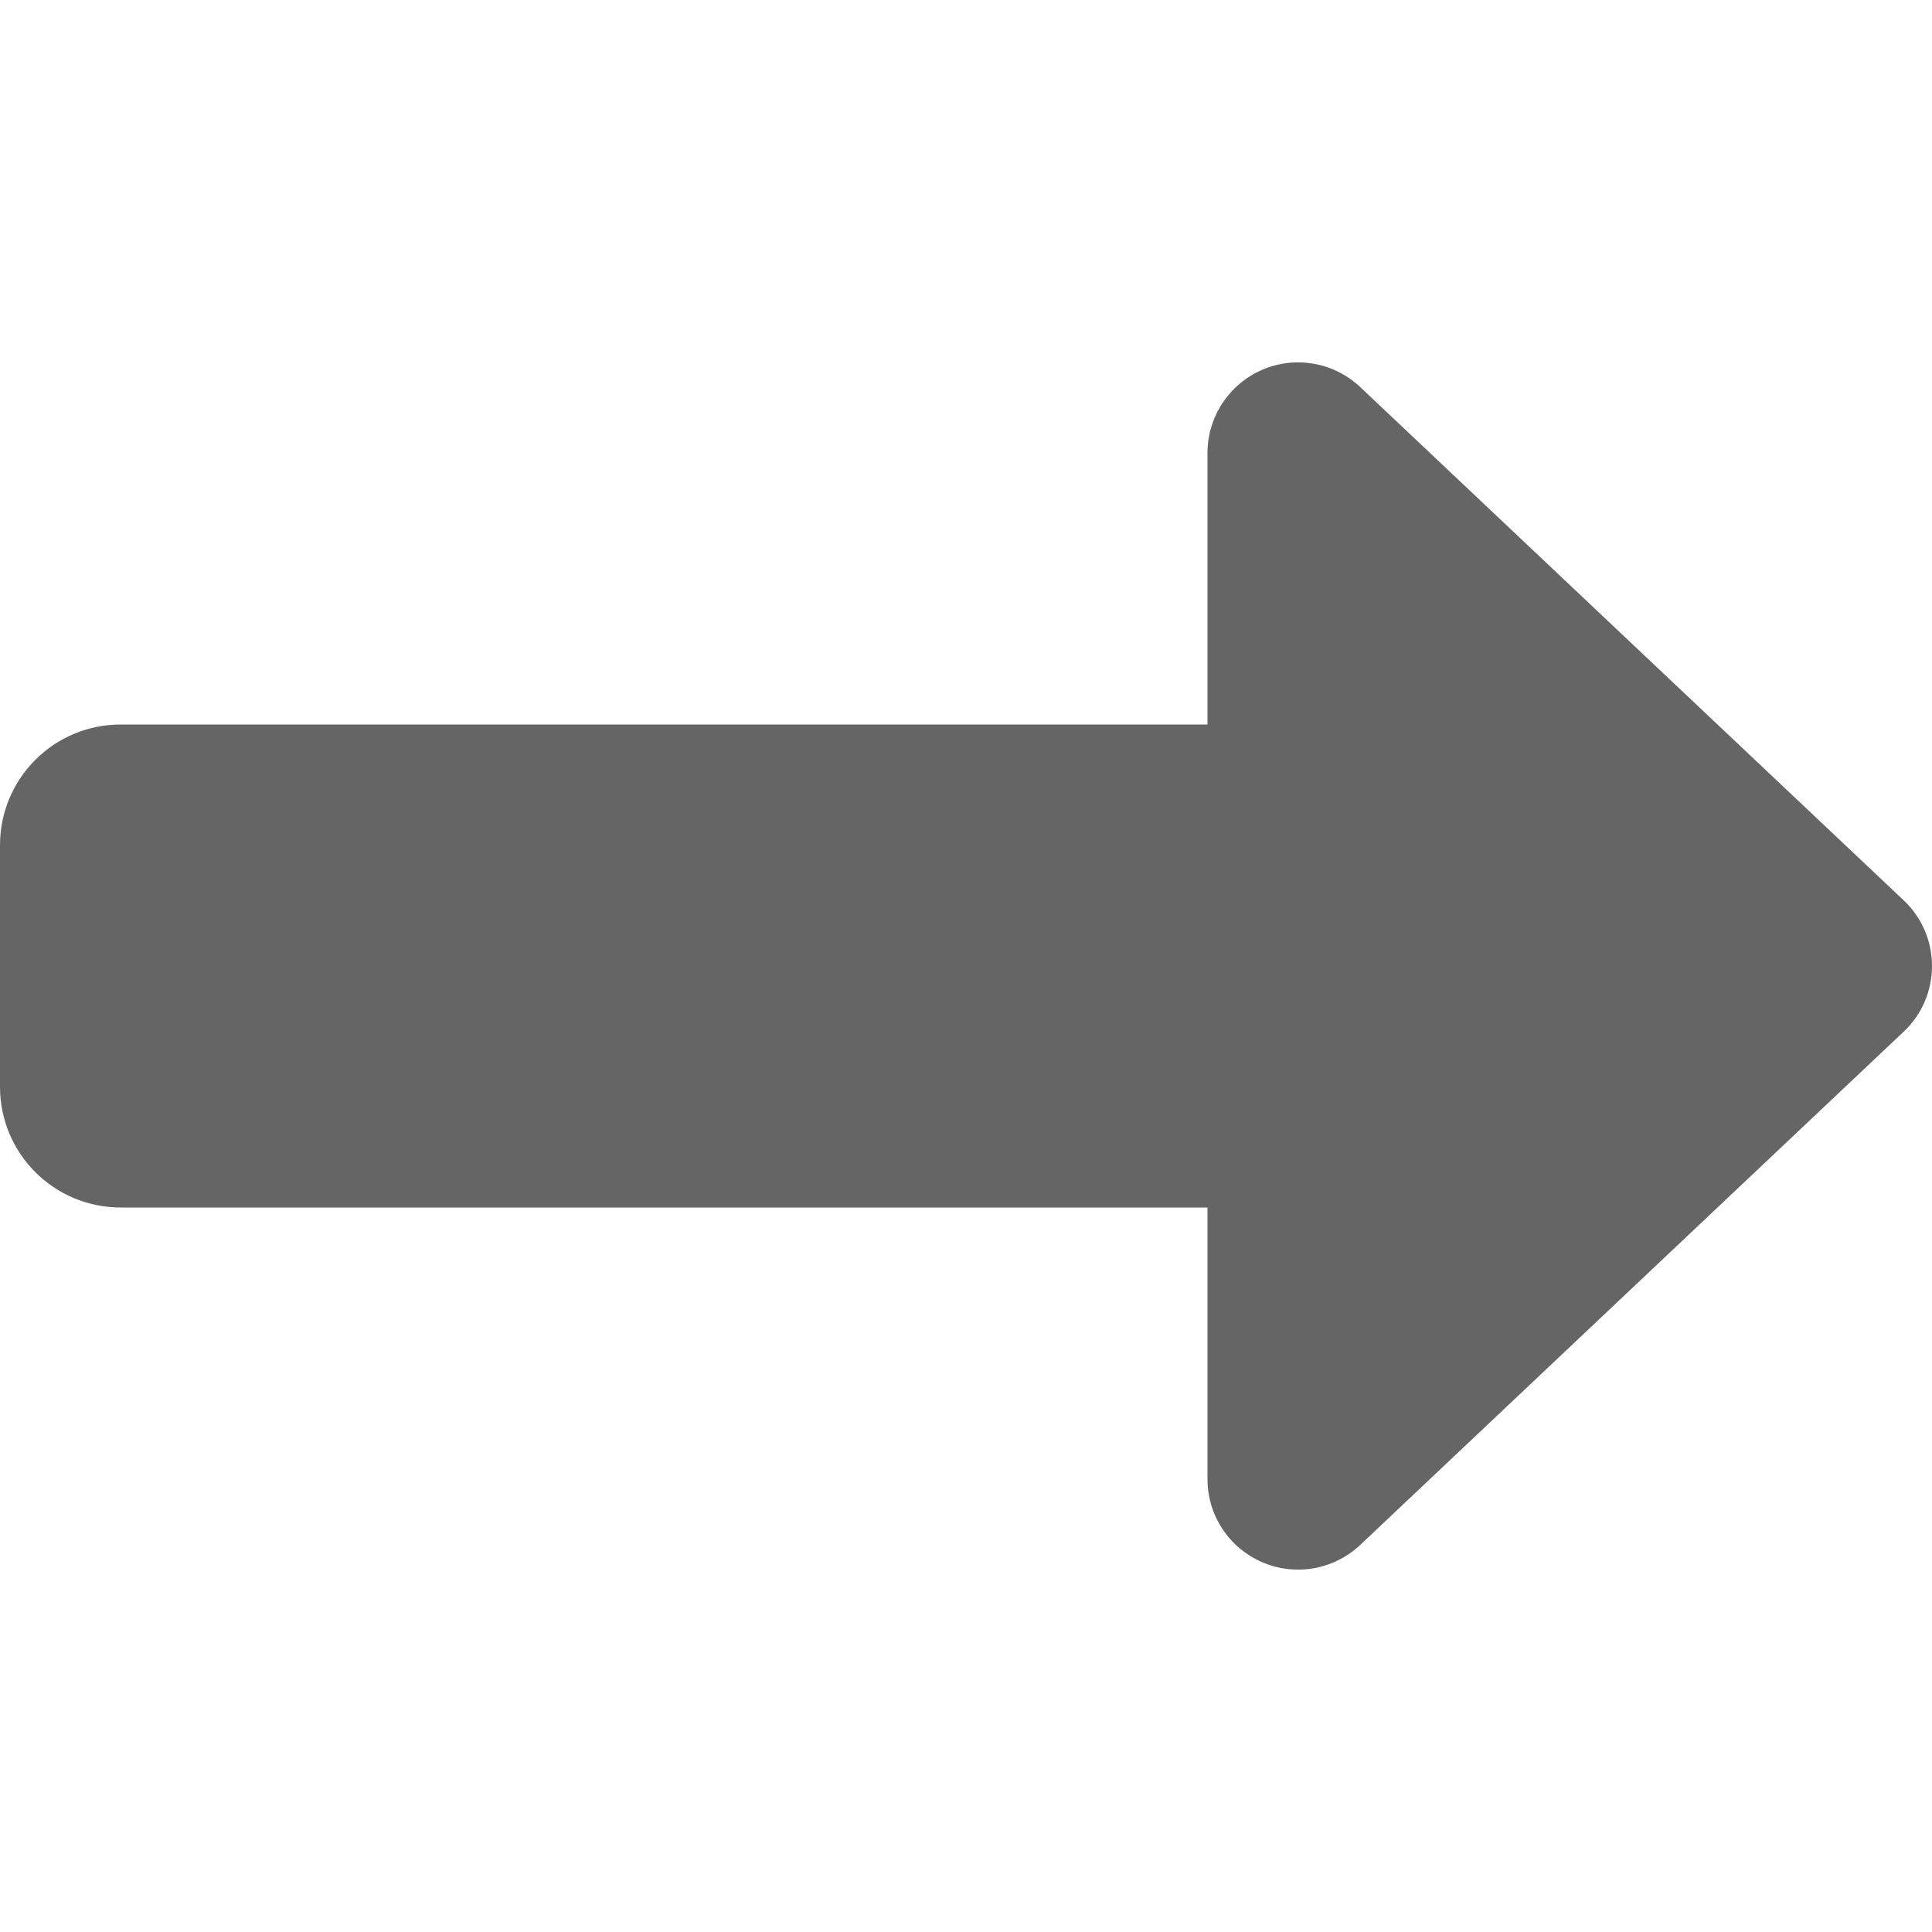
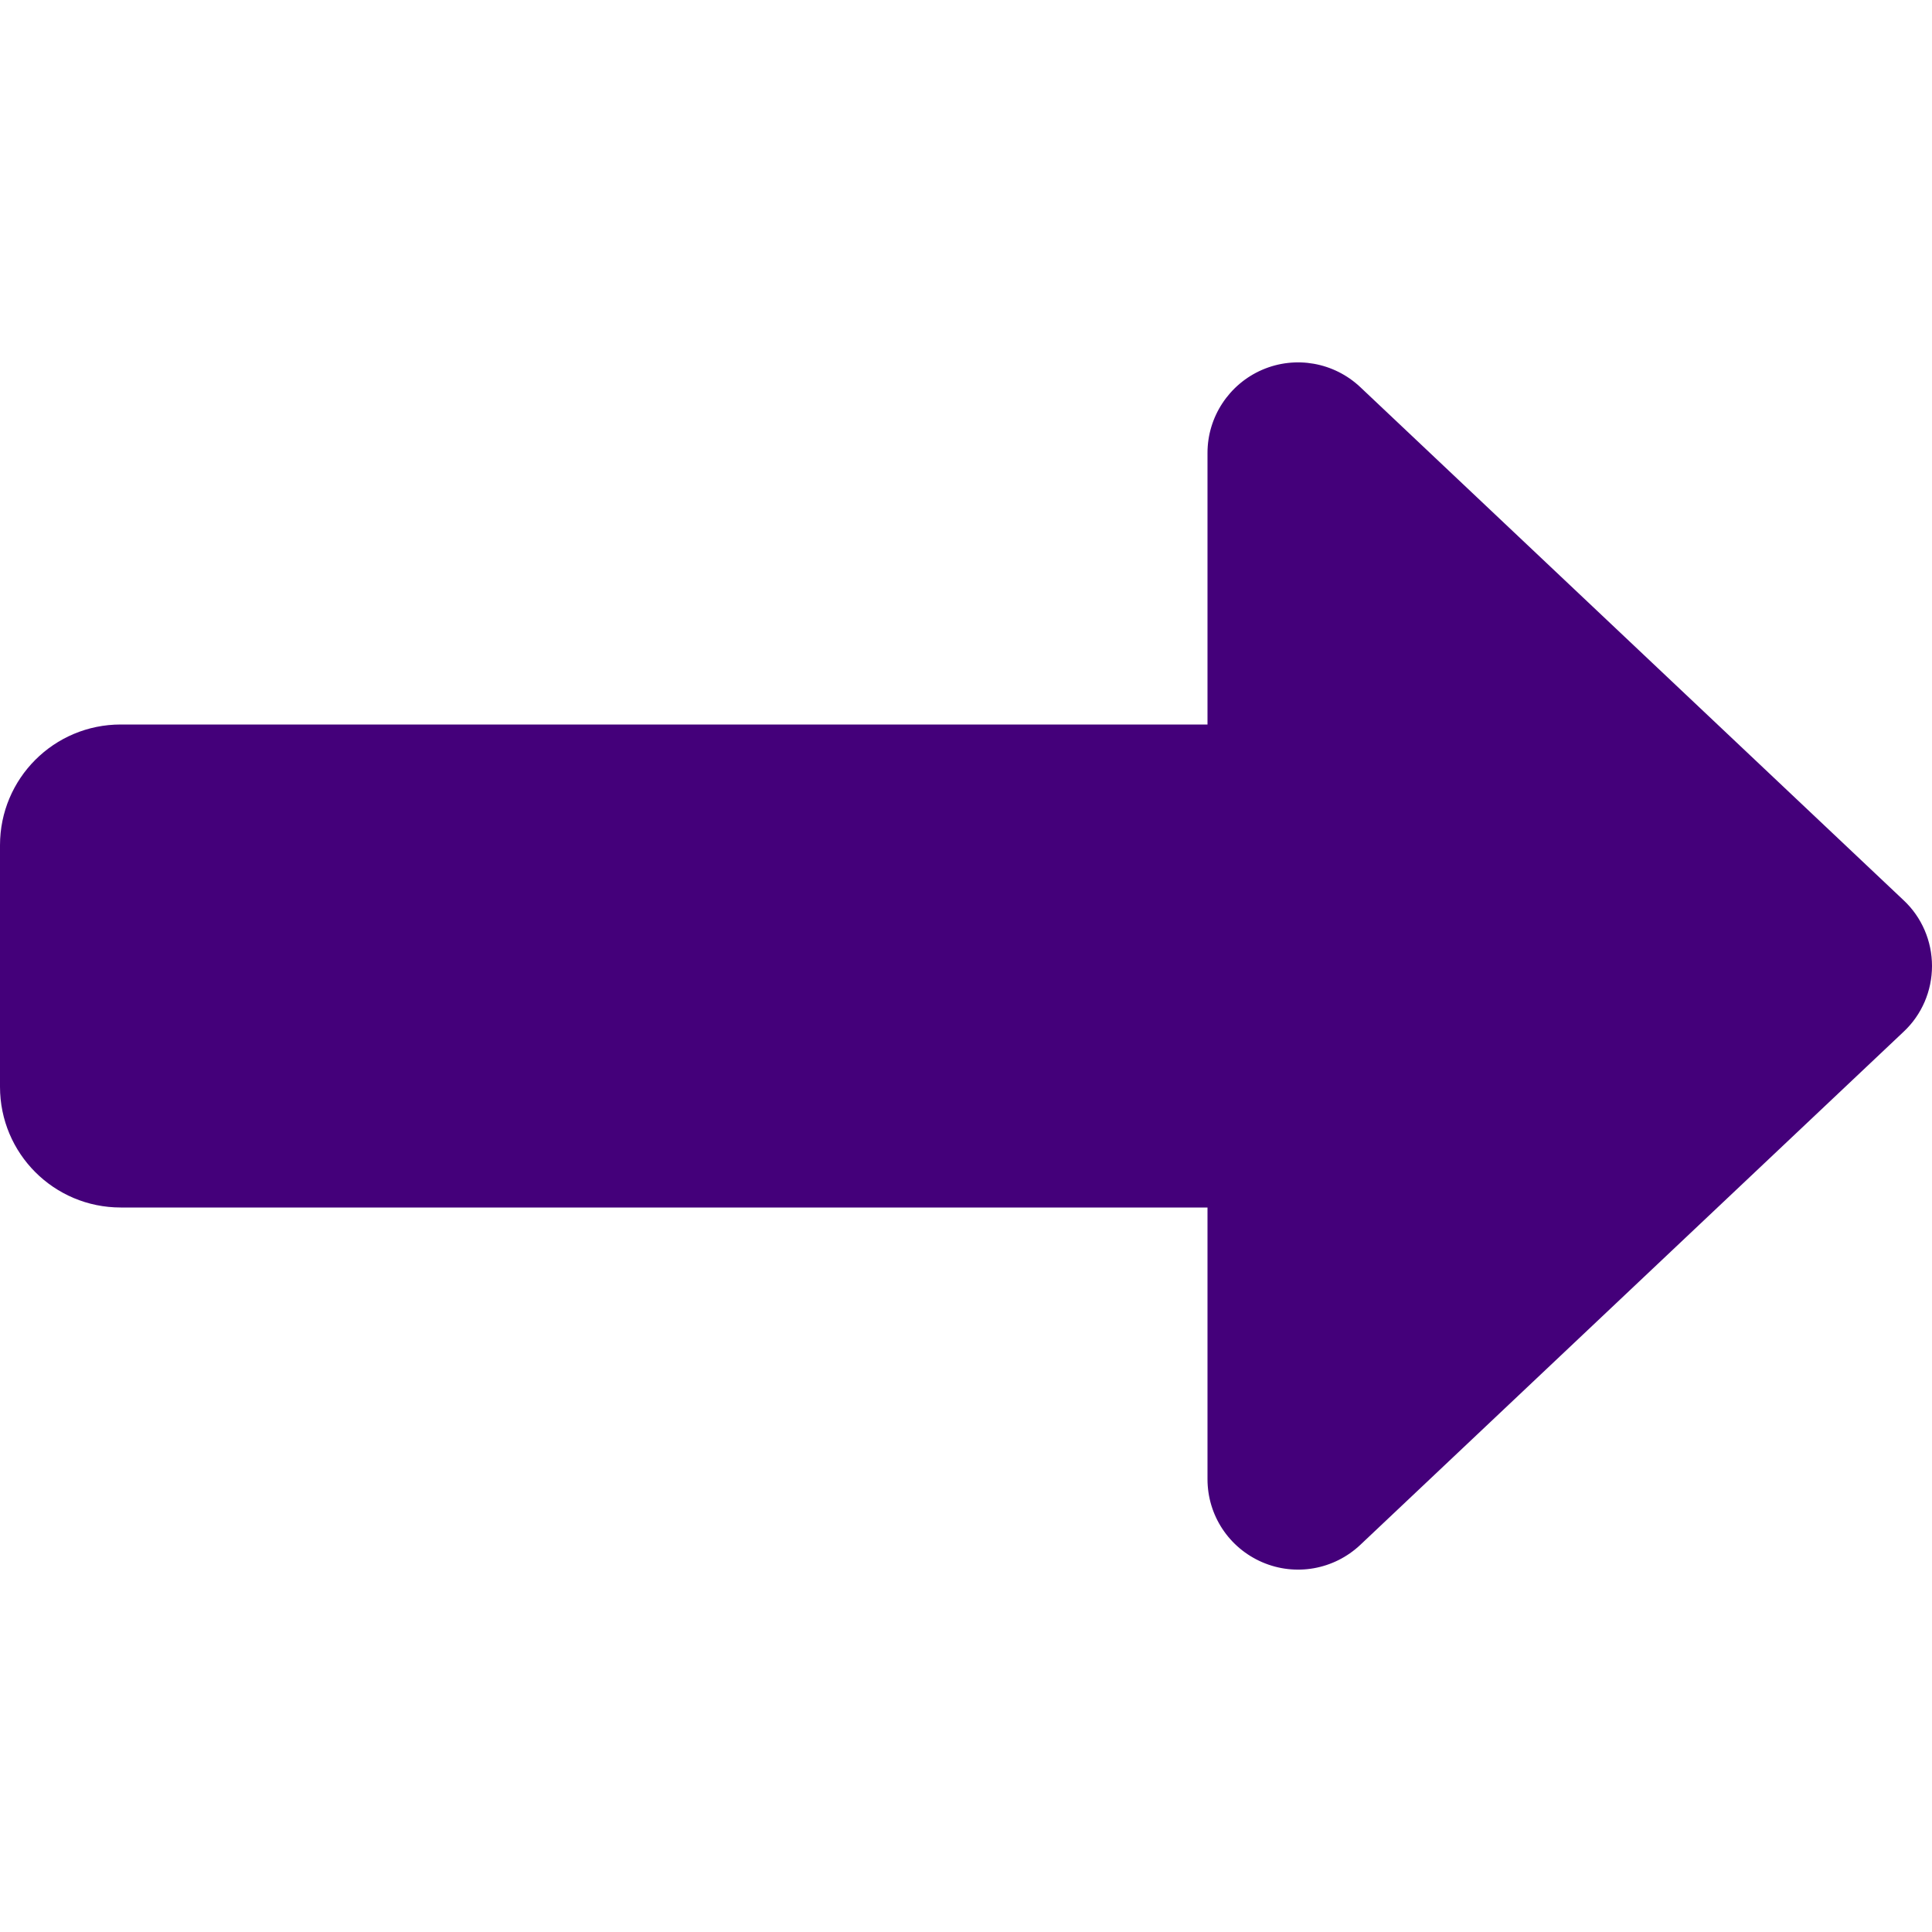
<svg xmlns="http://www.w3.org/2000/svg" viewBox="0 0 512 512">
-   <style>svg{fill:#656565}</style>
+   <style>svg{fill:#44007a}</style>
  <path d="M334.5 414c8.8 3.8 19 2 26-4.6l144-136c4.8-4.5 7.5-10.8 7.5-17.4s-2.7-12.9-7.5-17.4l-144-136c-7-6.6-17.2-8.4-26-4.6s-14.5 12.5-14.5 22l0 72L32 192c-17.7 0-32 14.3-32 32l0 64c0 17.7 14.3 32 32 32l288 0 0 72c0 9.6 5.7 18.2 14.5 22z" />
</svg>
